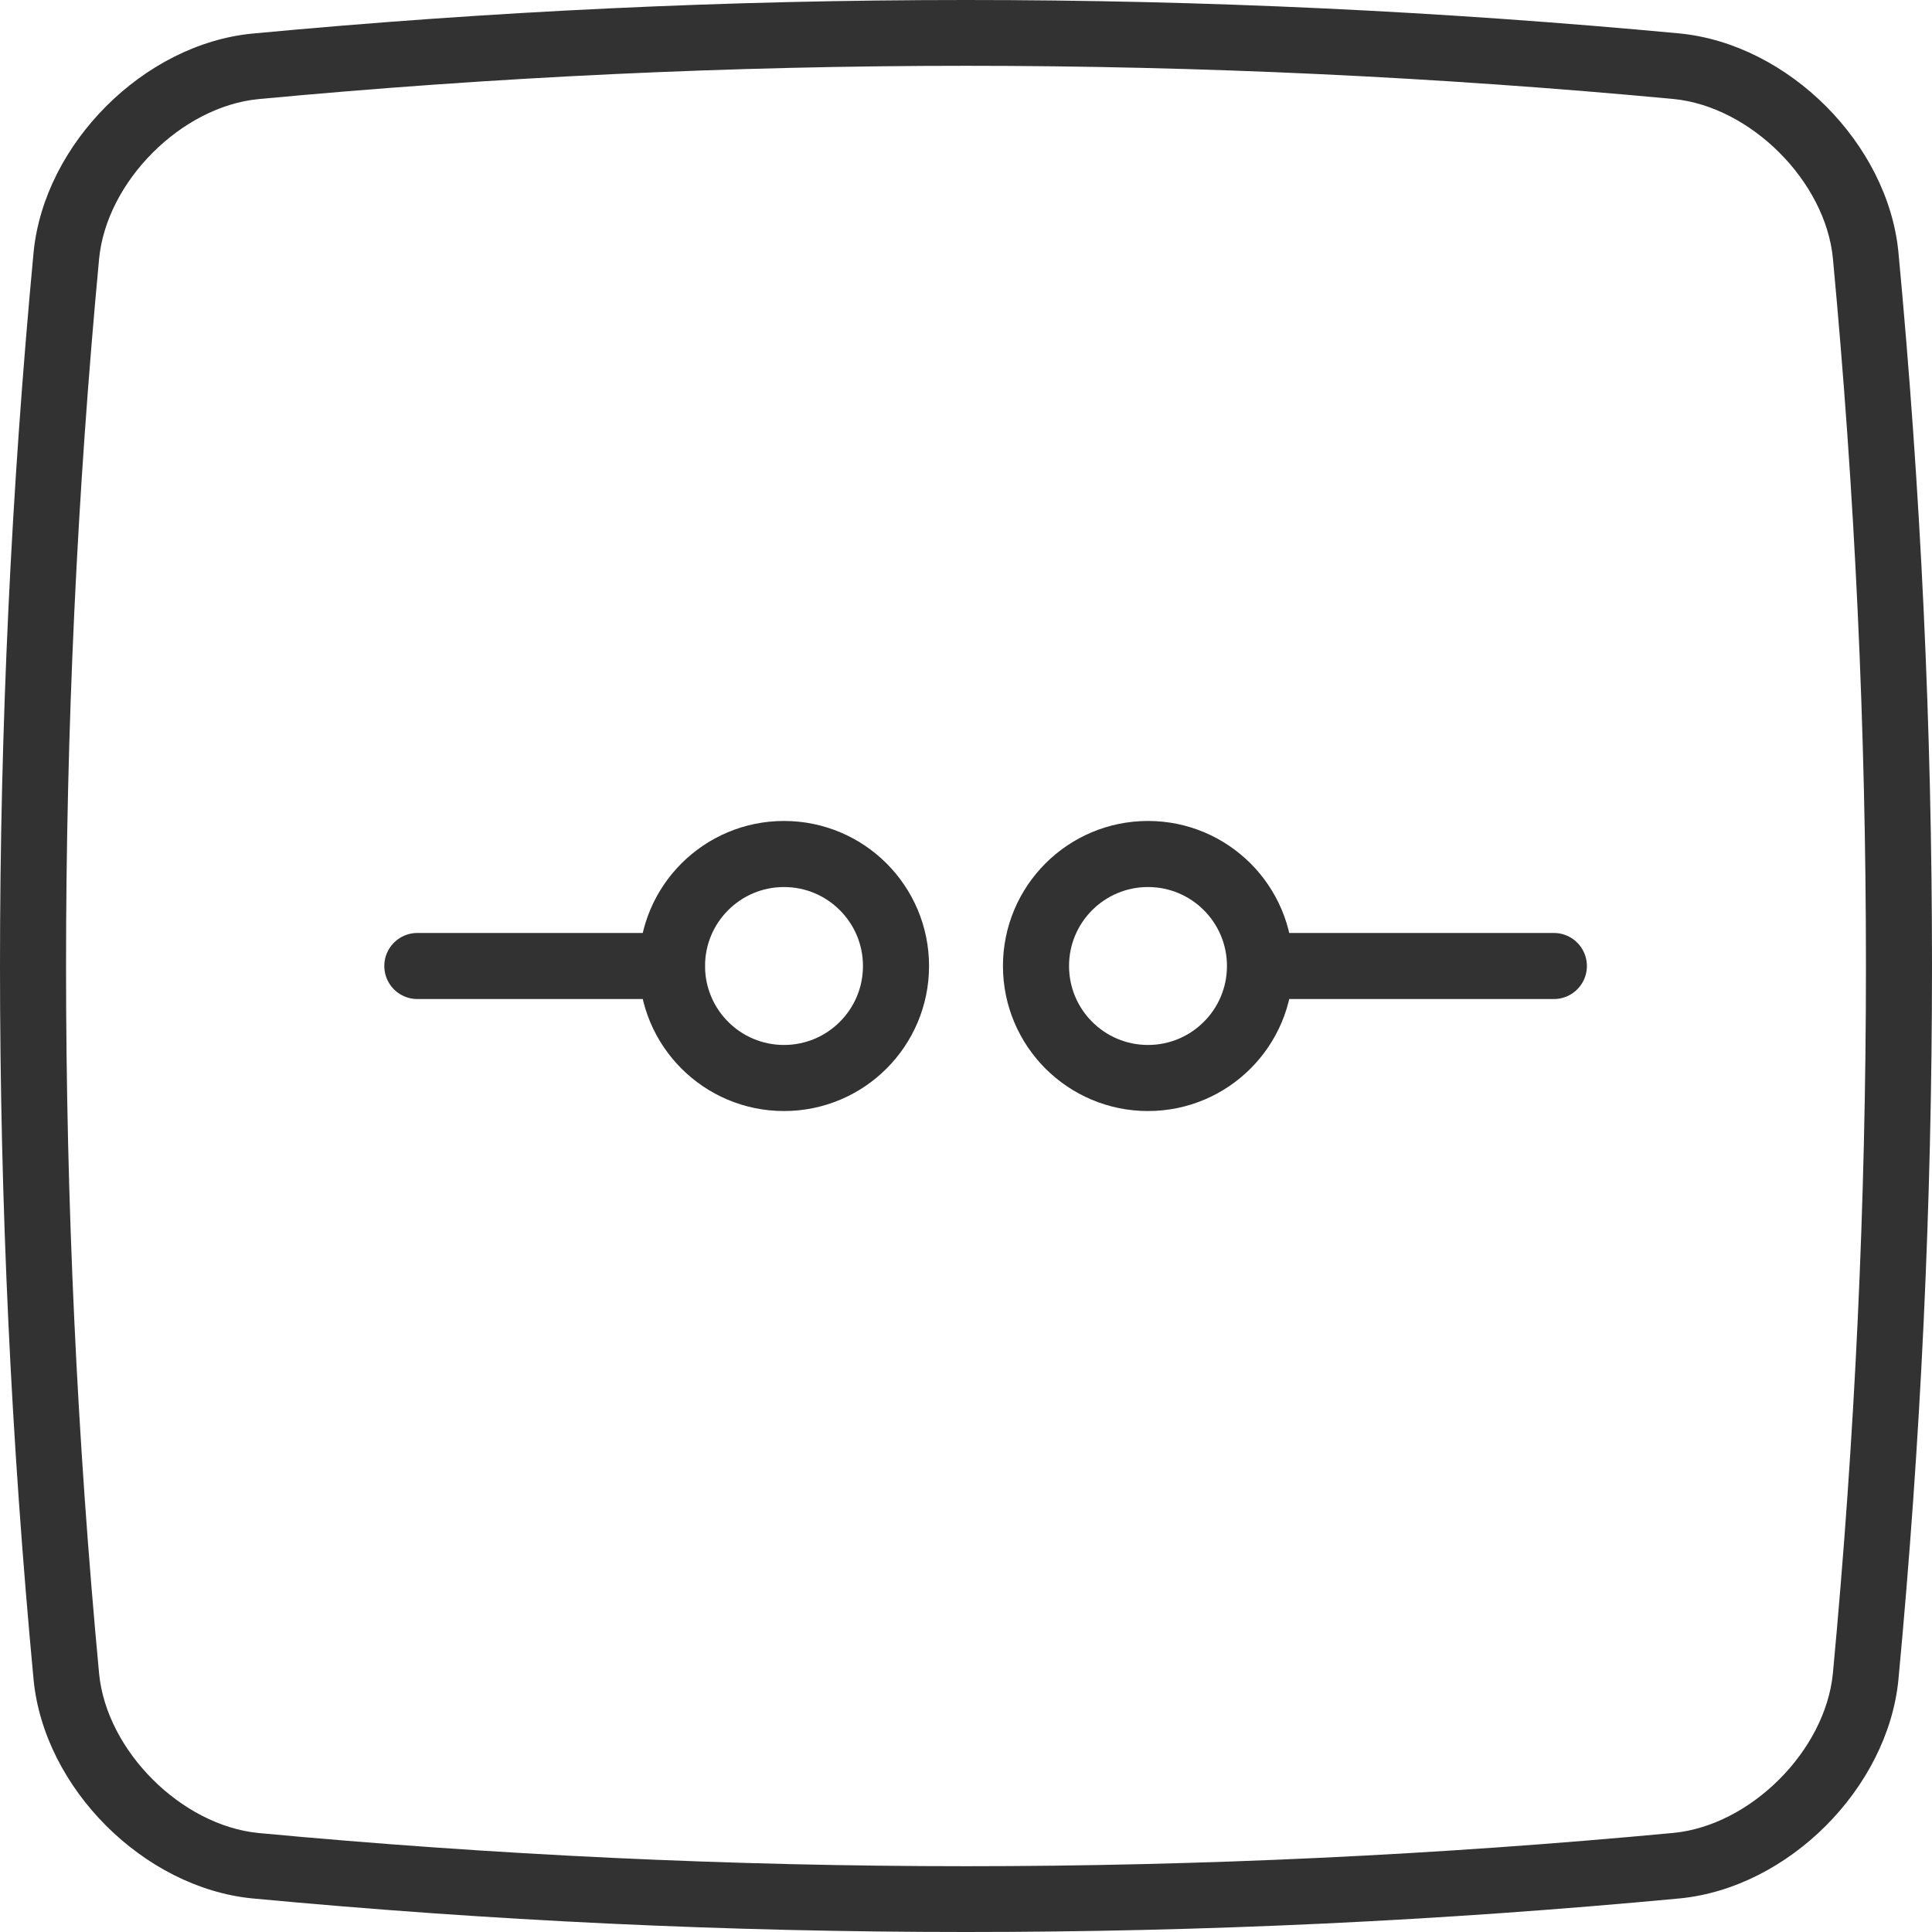
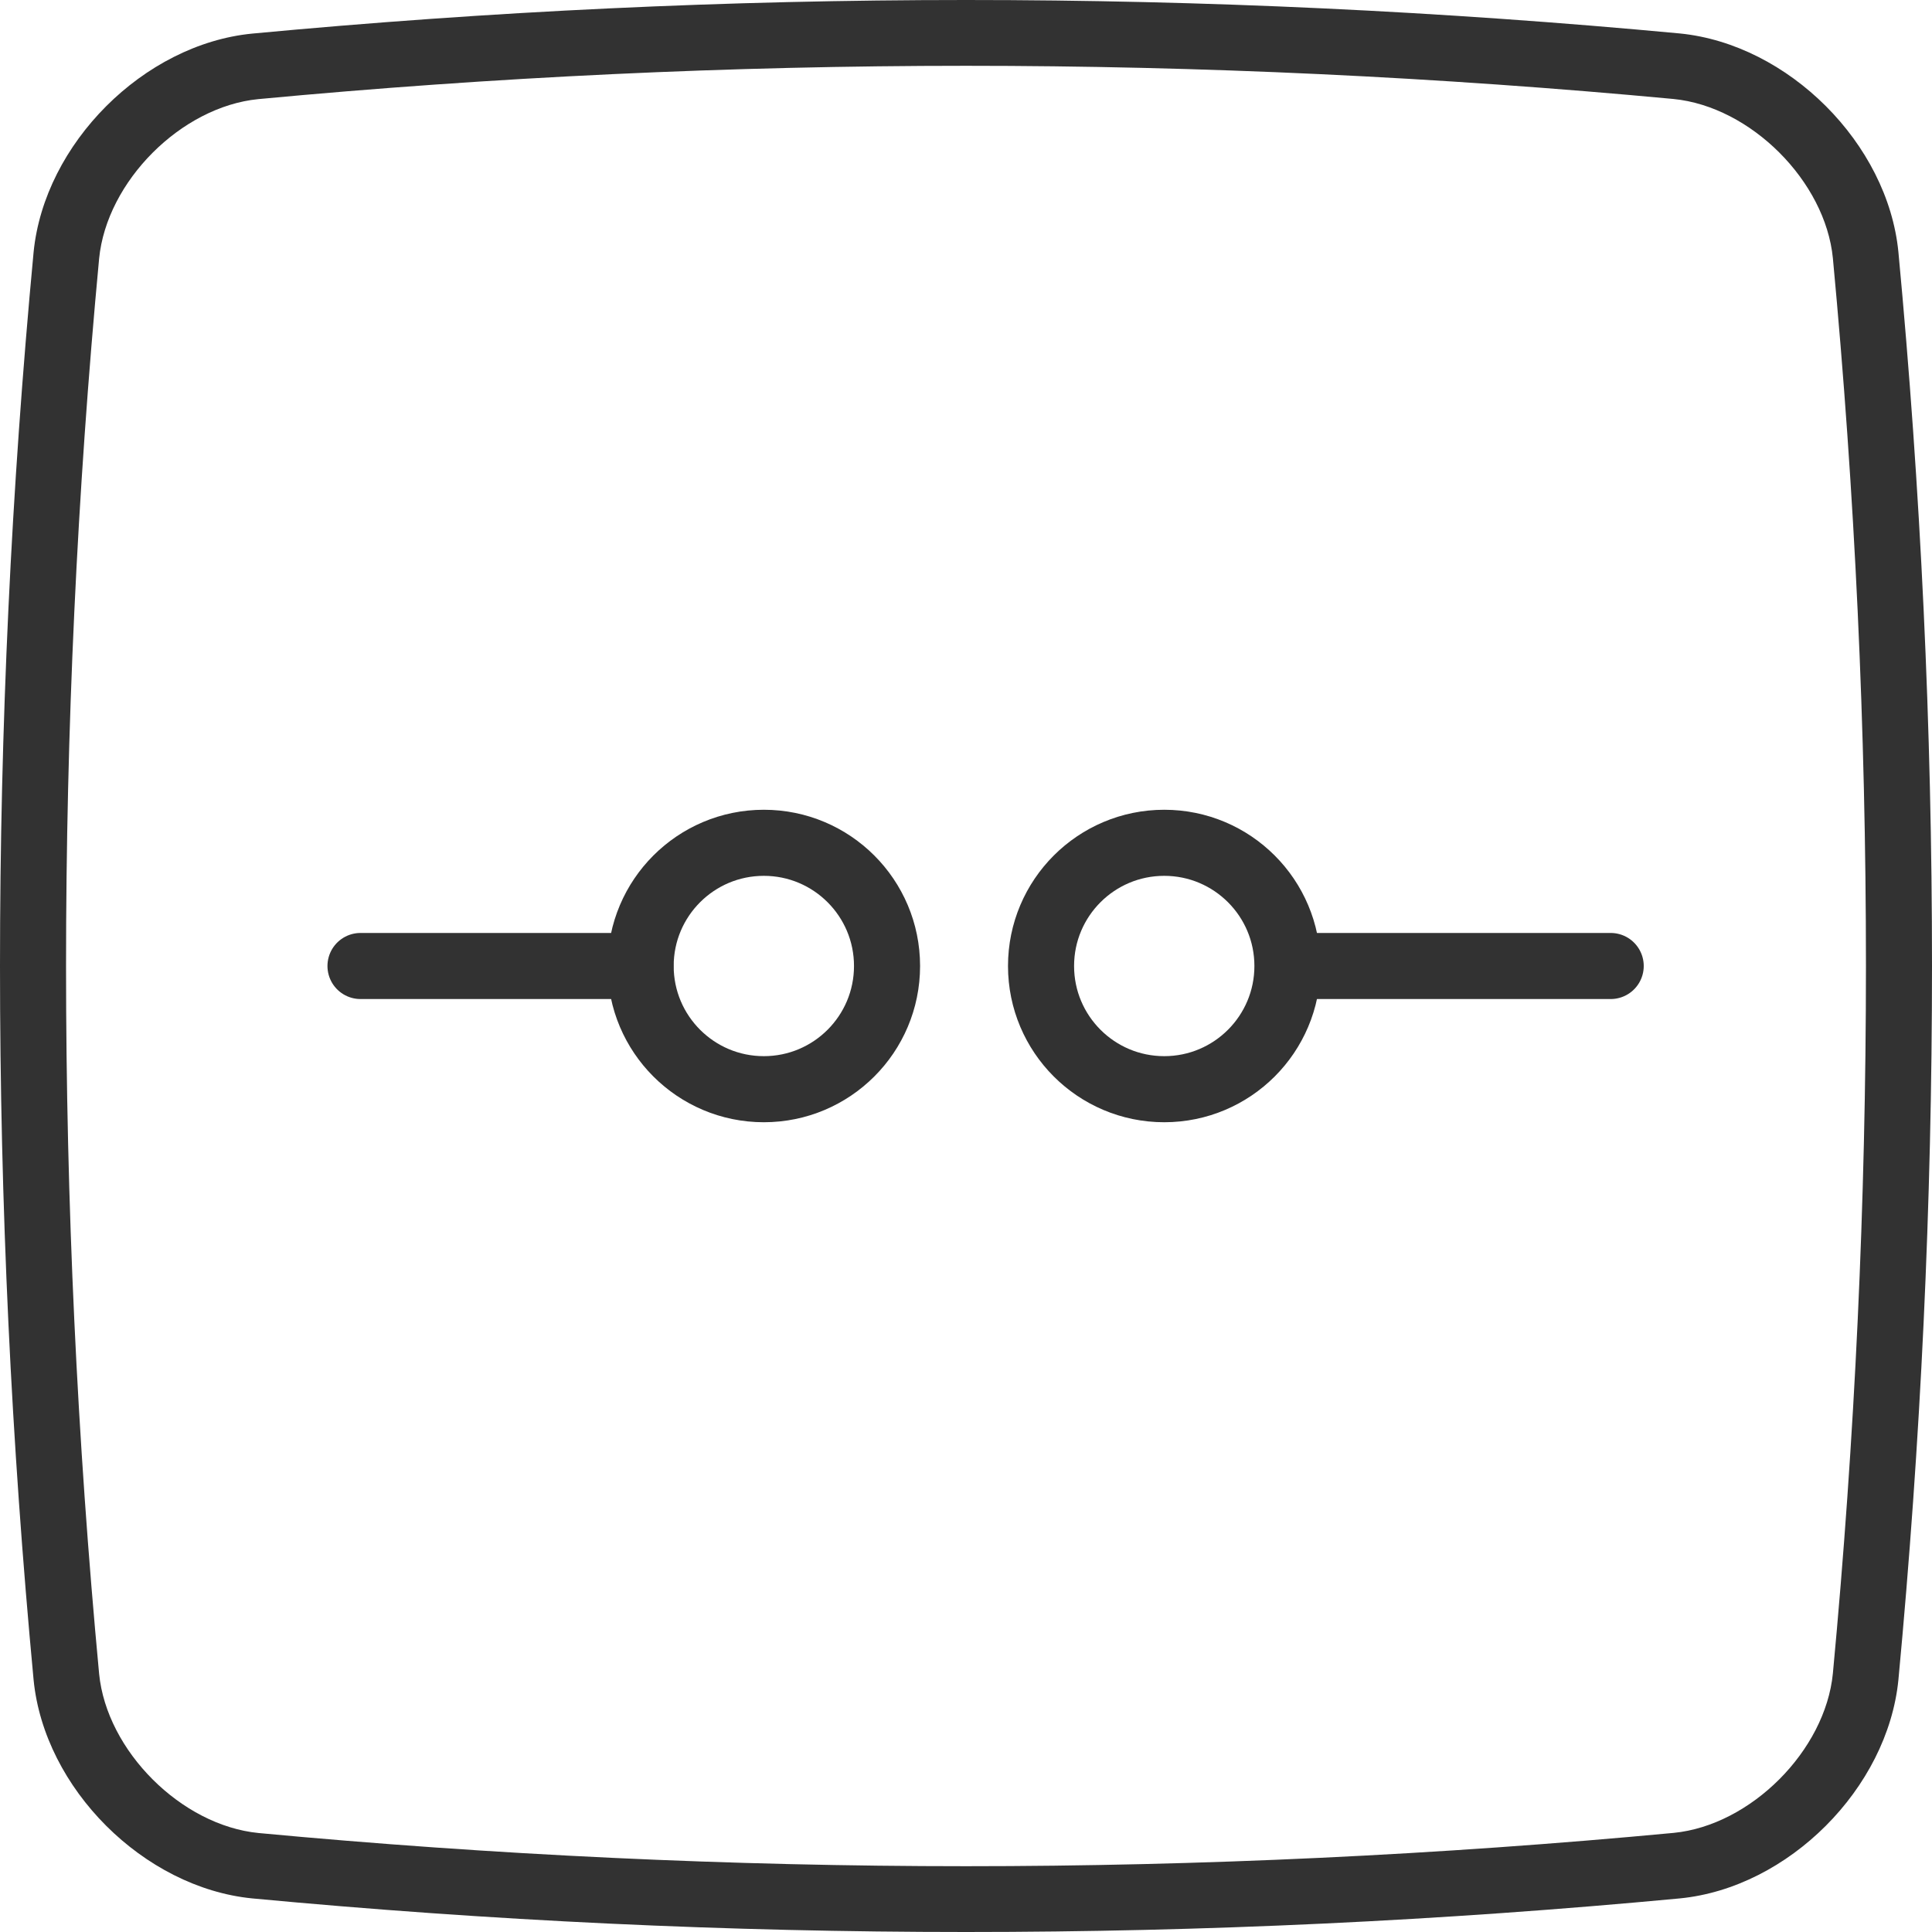
<svg xmlns="http://www.w3.org/2000/svg" id="track8-keys" width="138" height="138" viewBox="0 0 138 138">
  <g id="keypad-light">
    <g id="set-marker-light">
      <g id="markers">
        <g id="left-marker">
-           <path id="path24390" d="M29.81,69h18.18" fill="none" stroke="#323232" stroke-linecap="round" stroke-linejoin="round" stroke-width="4.72" />
-           <circle cx="56" cy="69" r="8" fill="none" stroke="#323232" stroke-linecap="round" stroke-linejoin="round" stroke-width="4.72" />
+           <path id="path24390" d="M25.75,69h19.99" fill="none" stroke="#323232" stroke-linecap="round" stroke-linejoin="round" stroke-width="4.72" />
+           <circle cx="54.56" cy="69" r="8.8" fill="none" stroke="#323232" stroke-linecap="round" stroke-linejoin="round" stroke-width="4.72" />
        </g>
        <g id="right_marker" data-name="right marker">
-           <path id="path24396" d="M110.99,69h-19" fill="none" stroke="#323232" stroke-linecap="round" stroke-linejoin="round" stroke-width="4.72" />
-           <circle cx="82" cy="69" r="8" fill="none" stroke="#323232" stroke-linecap="round" stroke-linejoin="round" stroke-width="4.72" />
+           <path id="path24396" d="M115.05,69h-20.9" fill="none" stroke="#323232" stroke-linecap="round" stroke-linejoin="round" stroke-width="4.72" />
+           <circle cx="83.16" cy="69" r="8.8" fill="none" stroke="#323232" stroke-linecap="round" stroke-linejoin="round" stroke-width="4.72" />
        </g>
      </g>
      <g id="cushion-outline">
        <g id="rect24298">
          <path d="M69,4.7c16.77,0,33.78.8,50.53,2.37,5.52.54,10.85,5.87,11.39,11.37,3.15,33.55,3.15,67.56,0,101.09-.54,5.52-5.87,10.85-11.37,11.39-16.77,1.58-33.78,2.38-50.55,2.38s-33.78-.8-50.53-2.37c-5.52-.54-10.85-5.87-11.39-11.37-3.15-33.55-3.15-67.56,0-101.09.54-5.52,5.87-10.85,11.37-11.39,16.77-1.58,33.78-2.38,50.55-2.38M69,0C52,0,35,.8,18.01,2.4c-7.75.76-14.84,7.86-15.61,15.61C-.8,52-.8,86,2.4,119.99c.76,7.75,7.86,14.84,15.61,15.61,17,1.6,34,2.4,50.99,2.4s34-.8,50.99-2.4c7.75-.76,14.84-7.86,15.61-15.61,3.2-34,3.2-67.99,0-101.99-.76-7.75-7.86-14.84-15.61-15.61C103,.8,86,0,69,0h0Z" fill="#323232" />
        </g>
      </g>
    </g>
  </g>
</svg>
